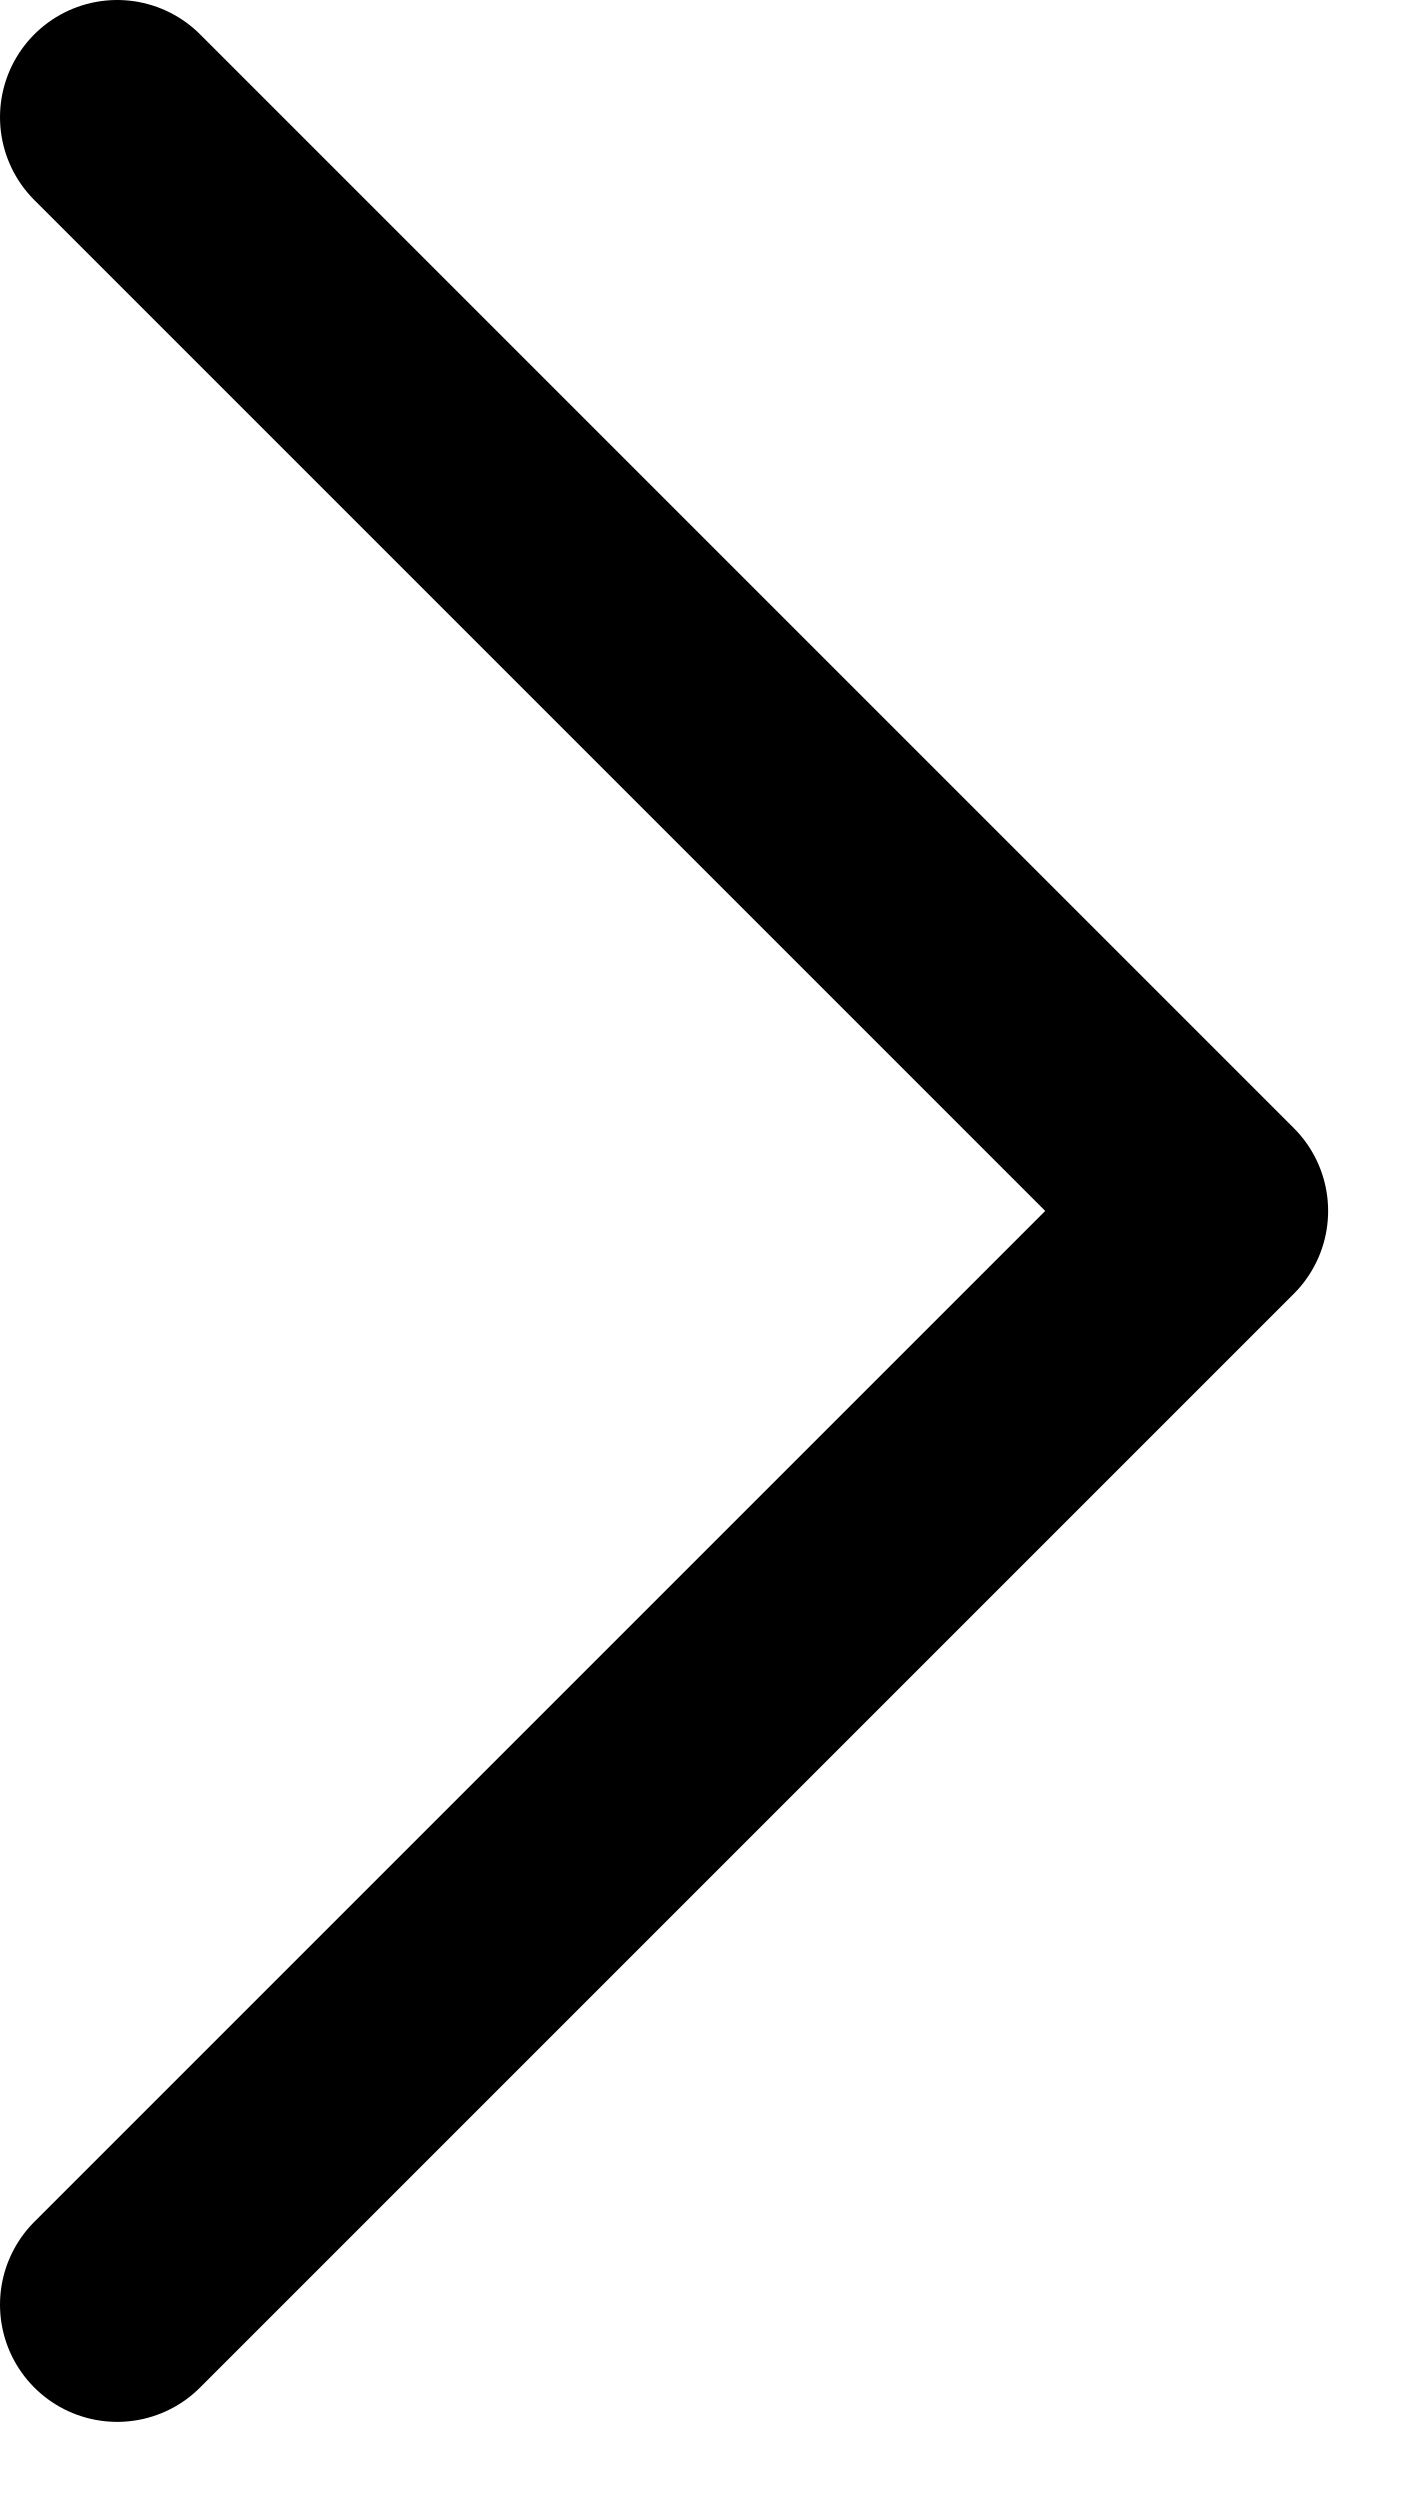
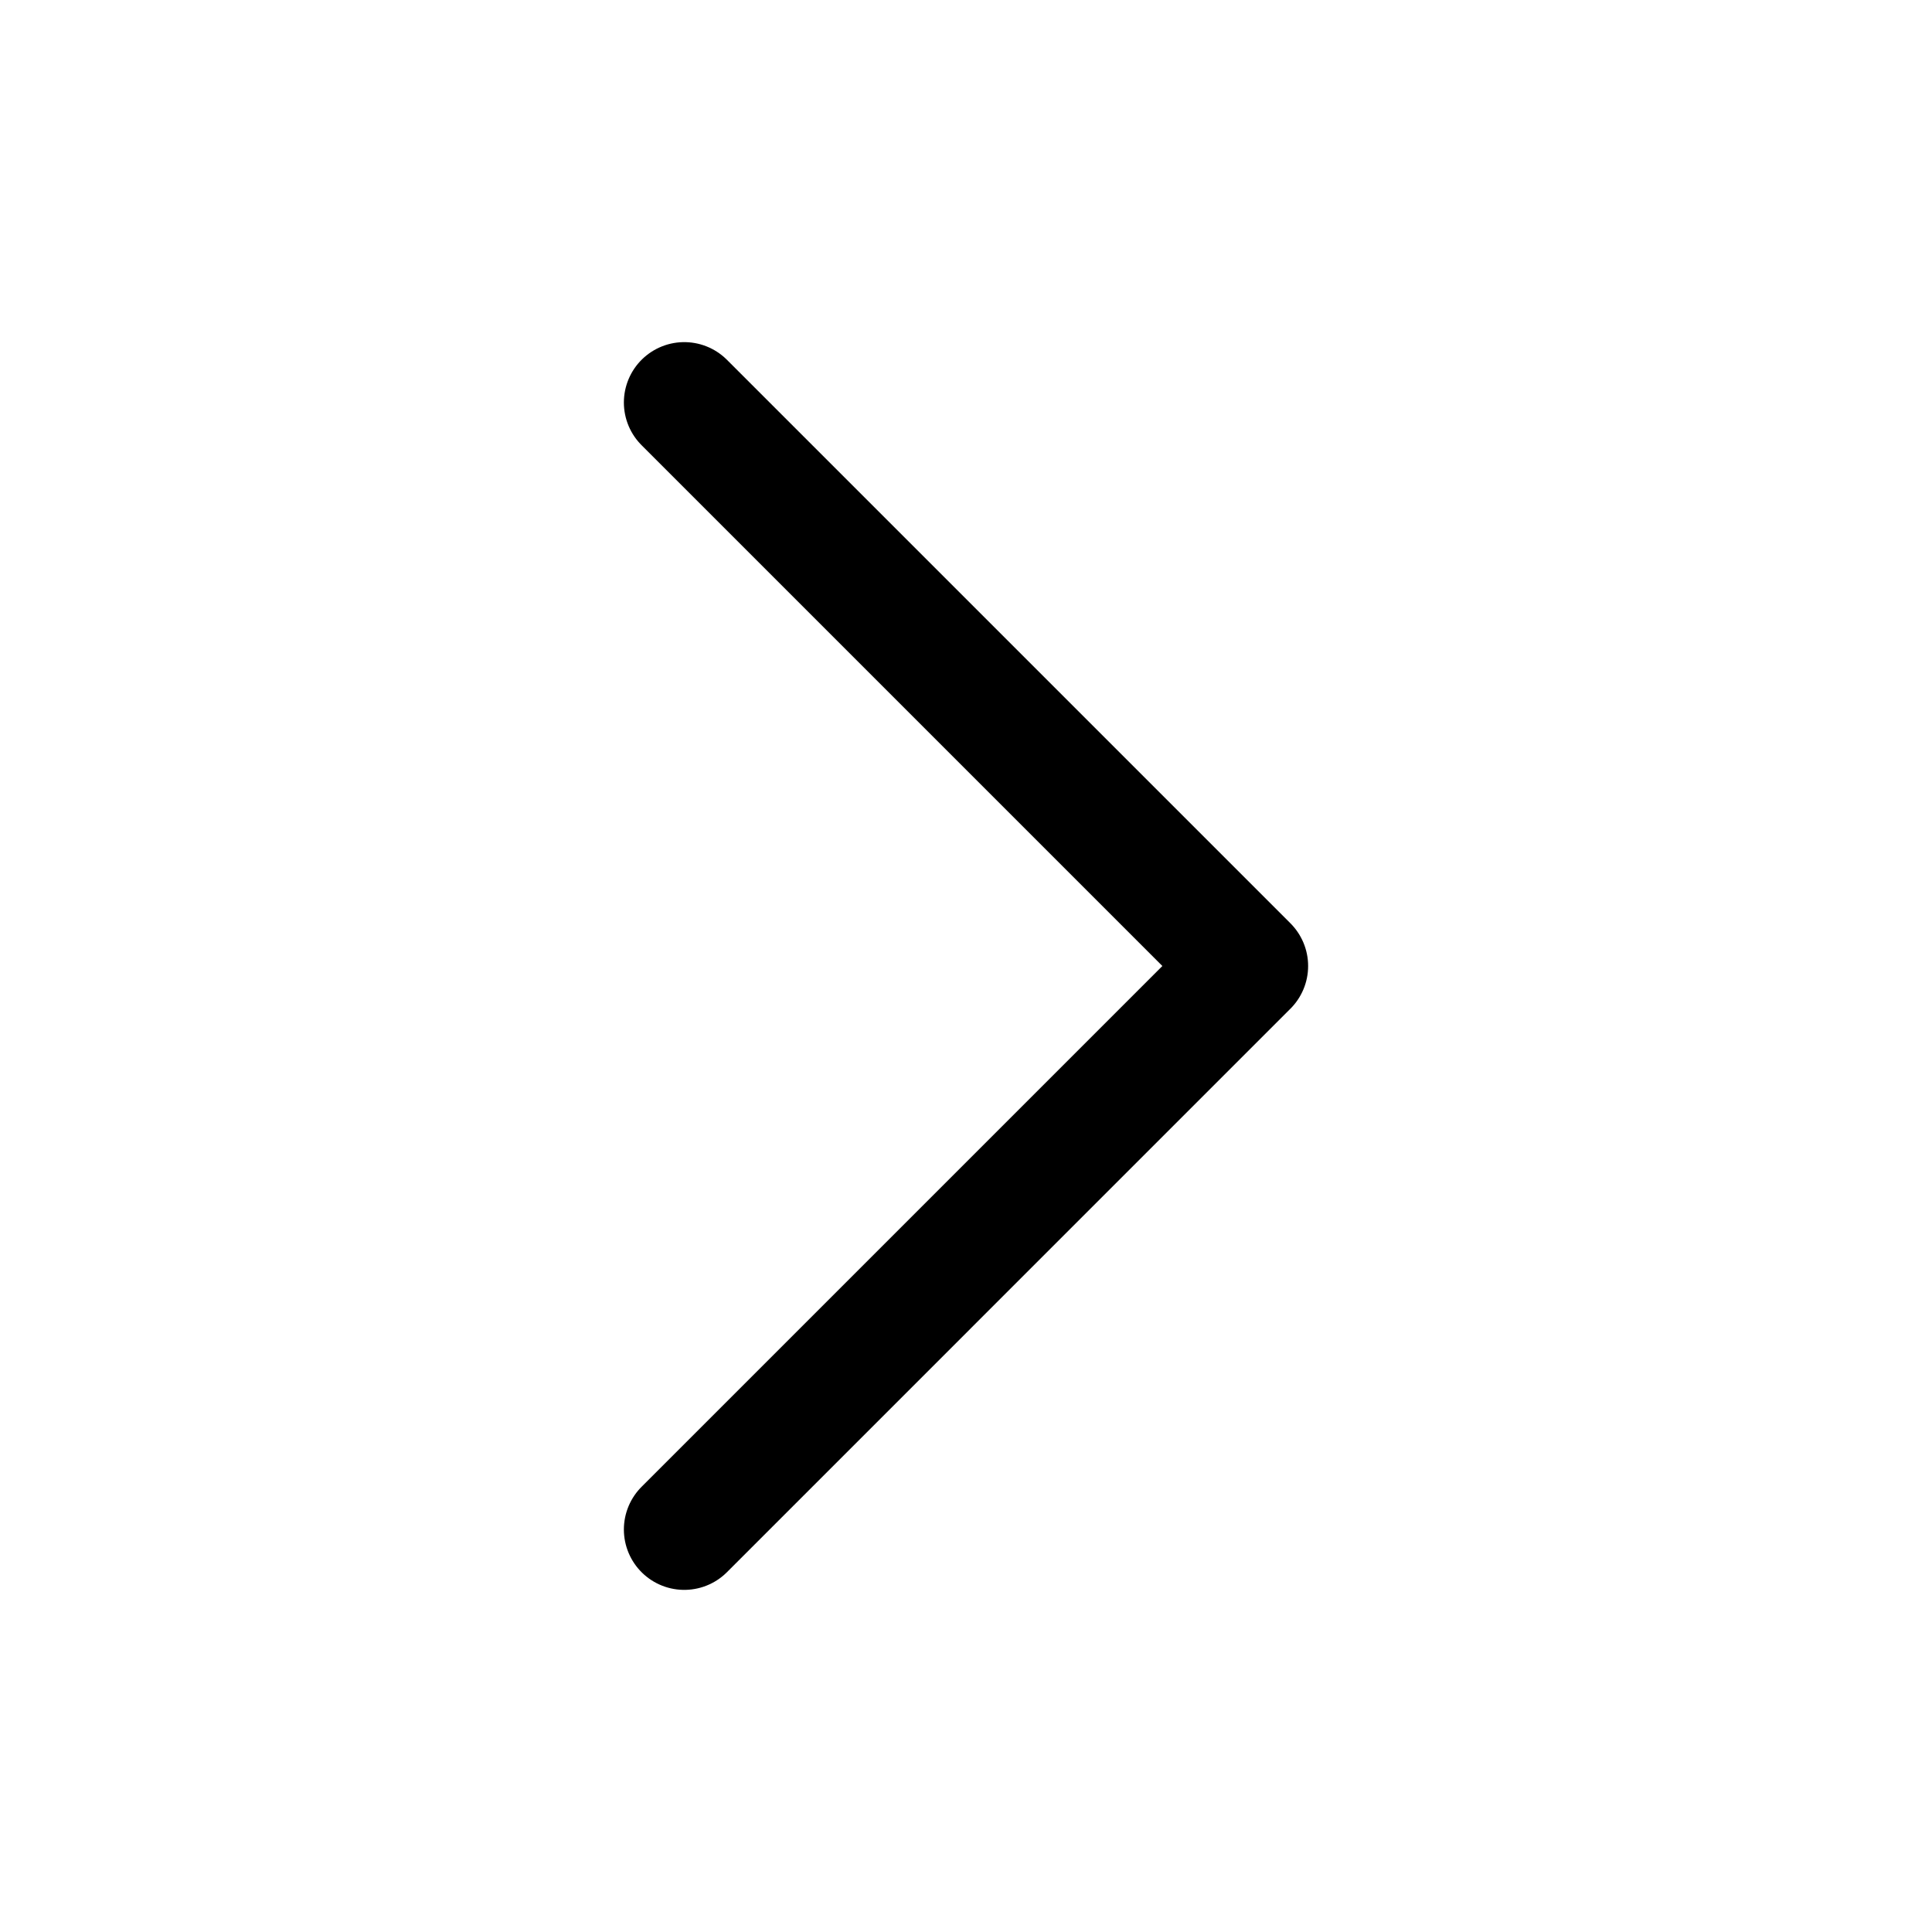
- <svg xmlns="http://www.w3.org/2000/svg" width="9" height="16" viewBox="0 0 9 16" fill="none">
-   <path d="M0.75 0.75L7.75 7.75L0.75 14.75" stroke="black" stroke-width="1.5" stroke-linecap="round" stroke-linejoin="round" />
+ <svg xmlns="http://www.w3.org/2000/svg" viewBox="0 0 24 24" fill="none">
+   <path d="M8.5 5L15.5 12L8.5 19" stroke="currentColor" stroke-width="1.5" stroke-linecap="round" stroke-linejoin="round" />
</svg>
